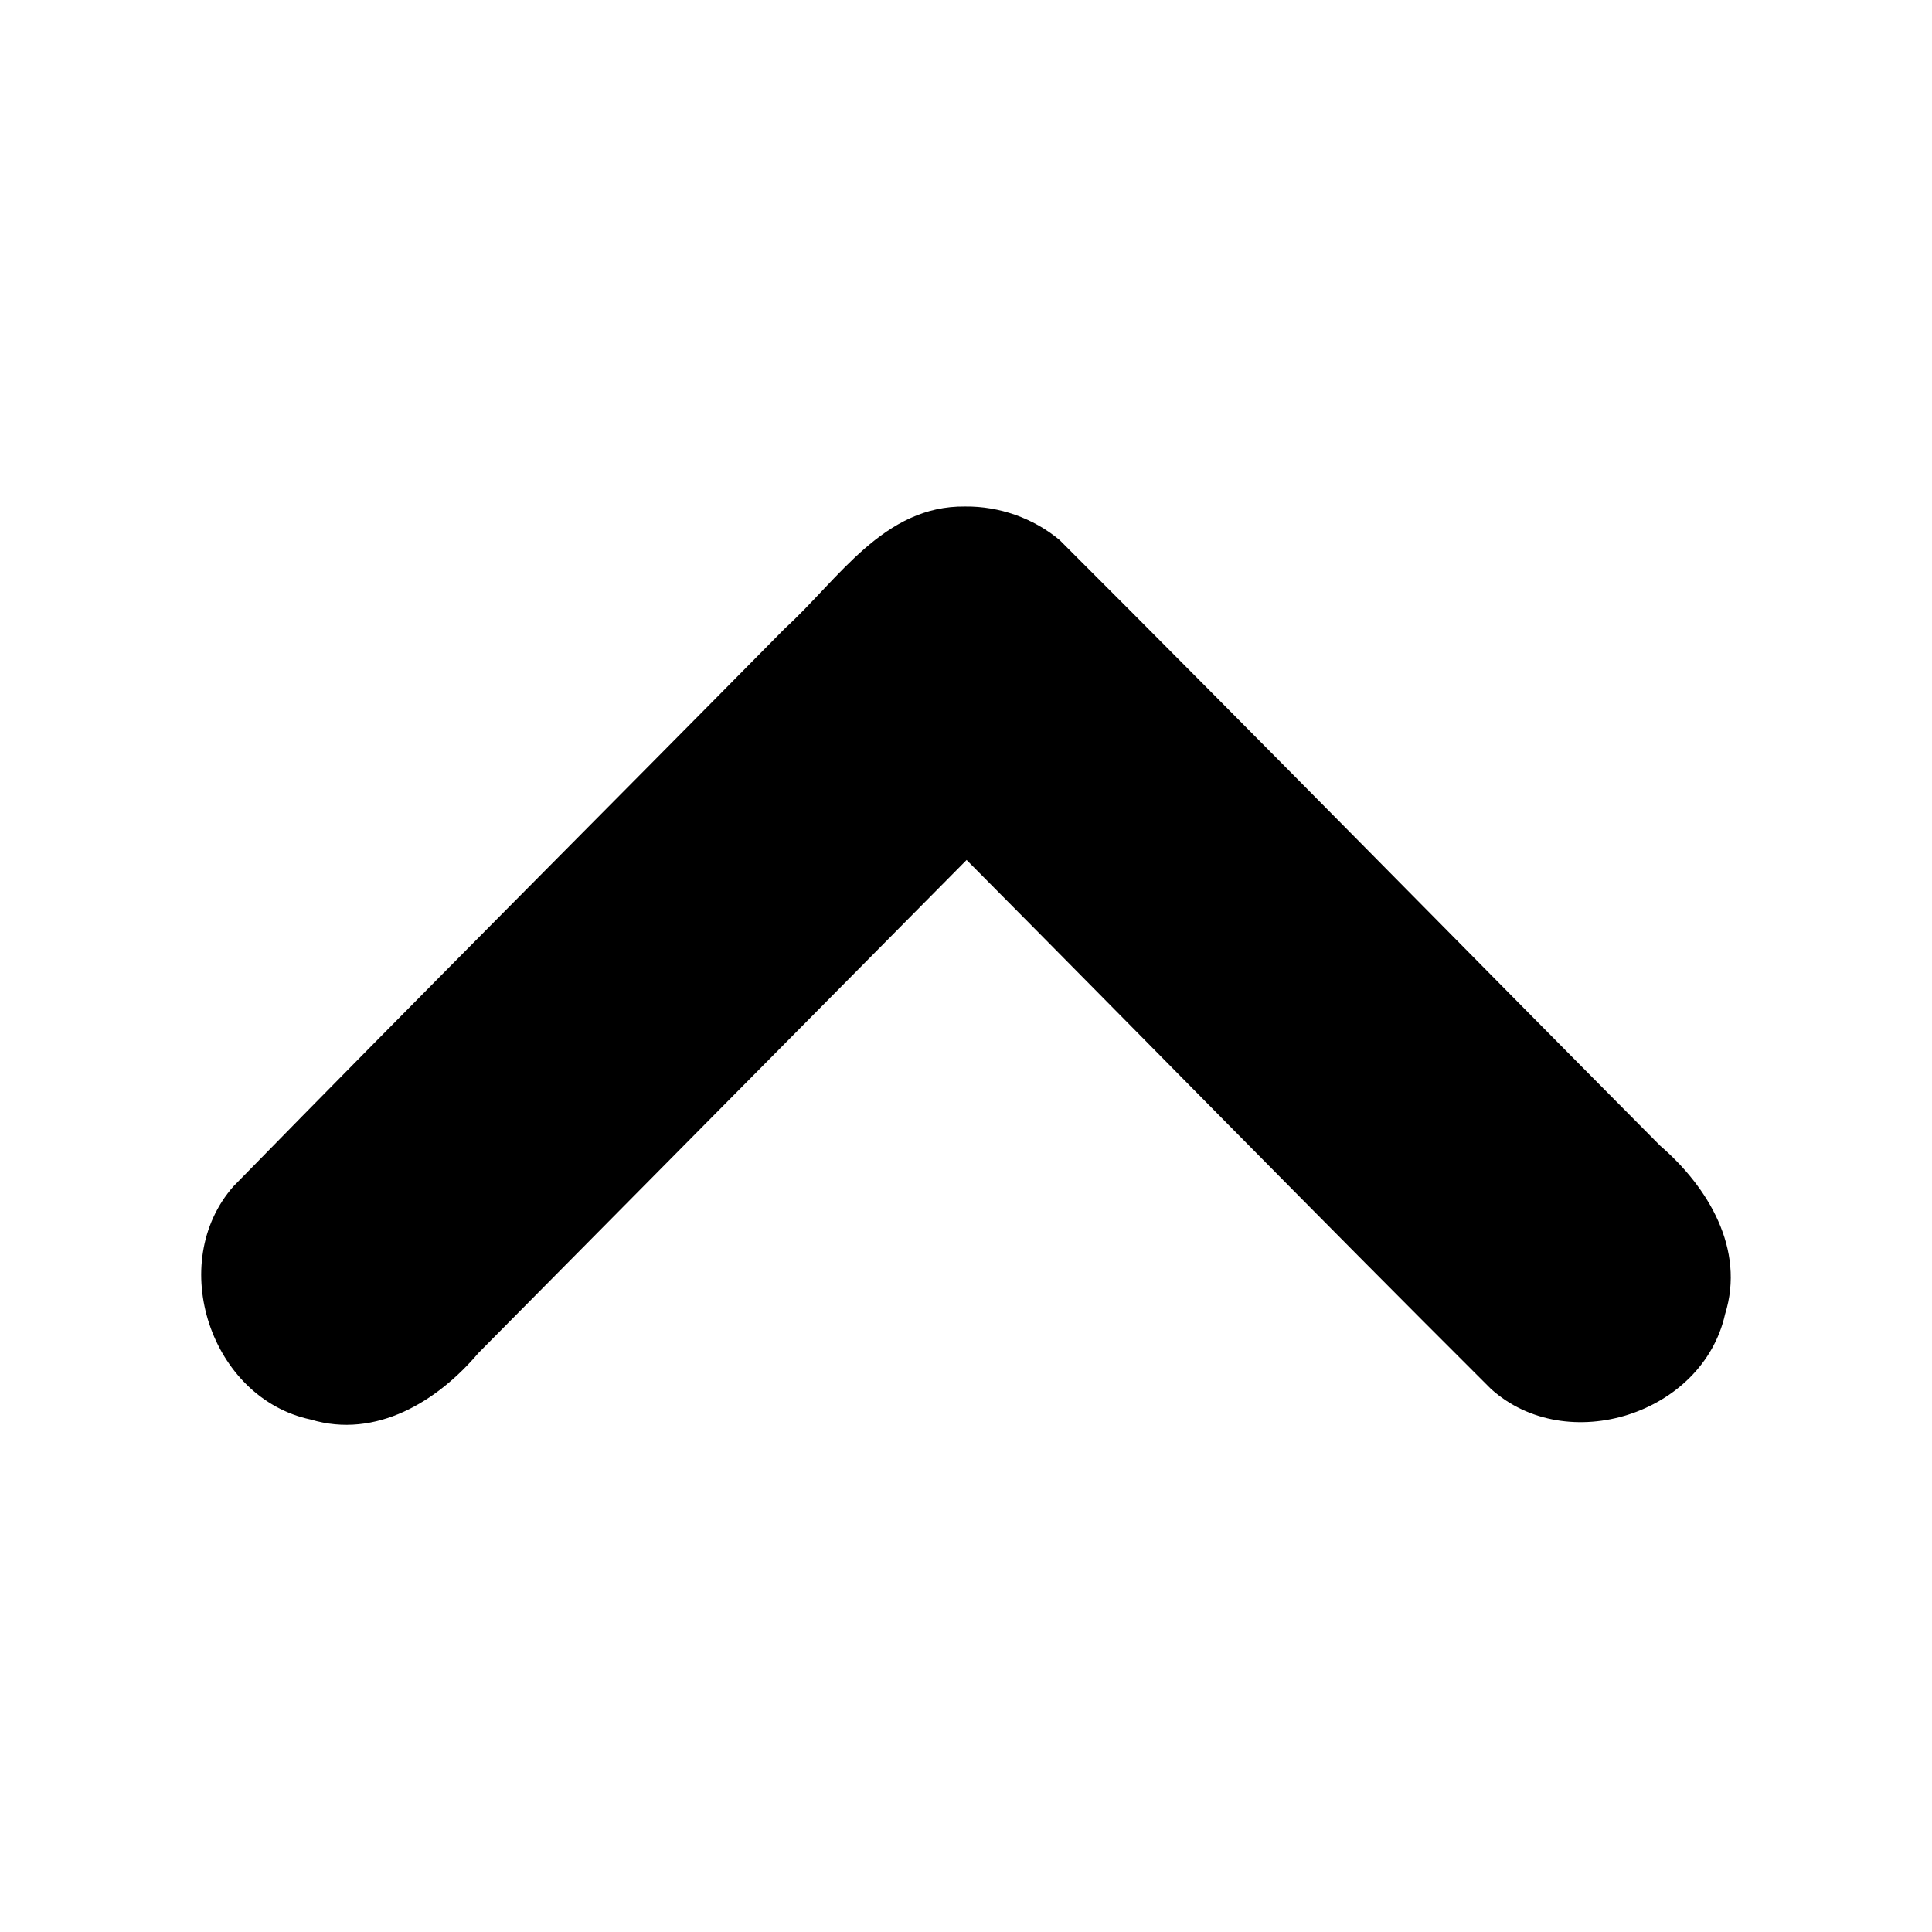
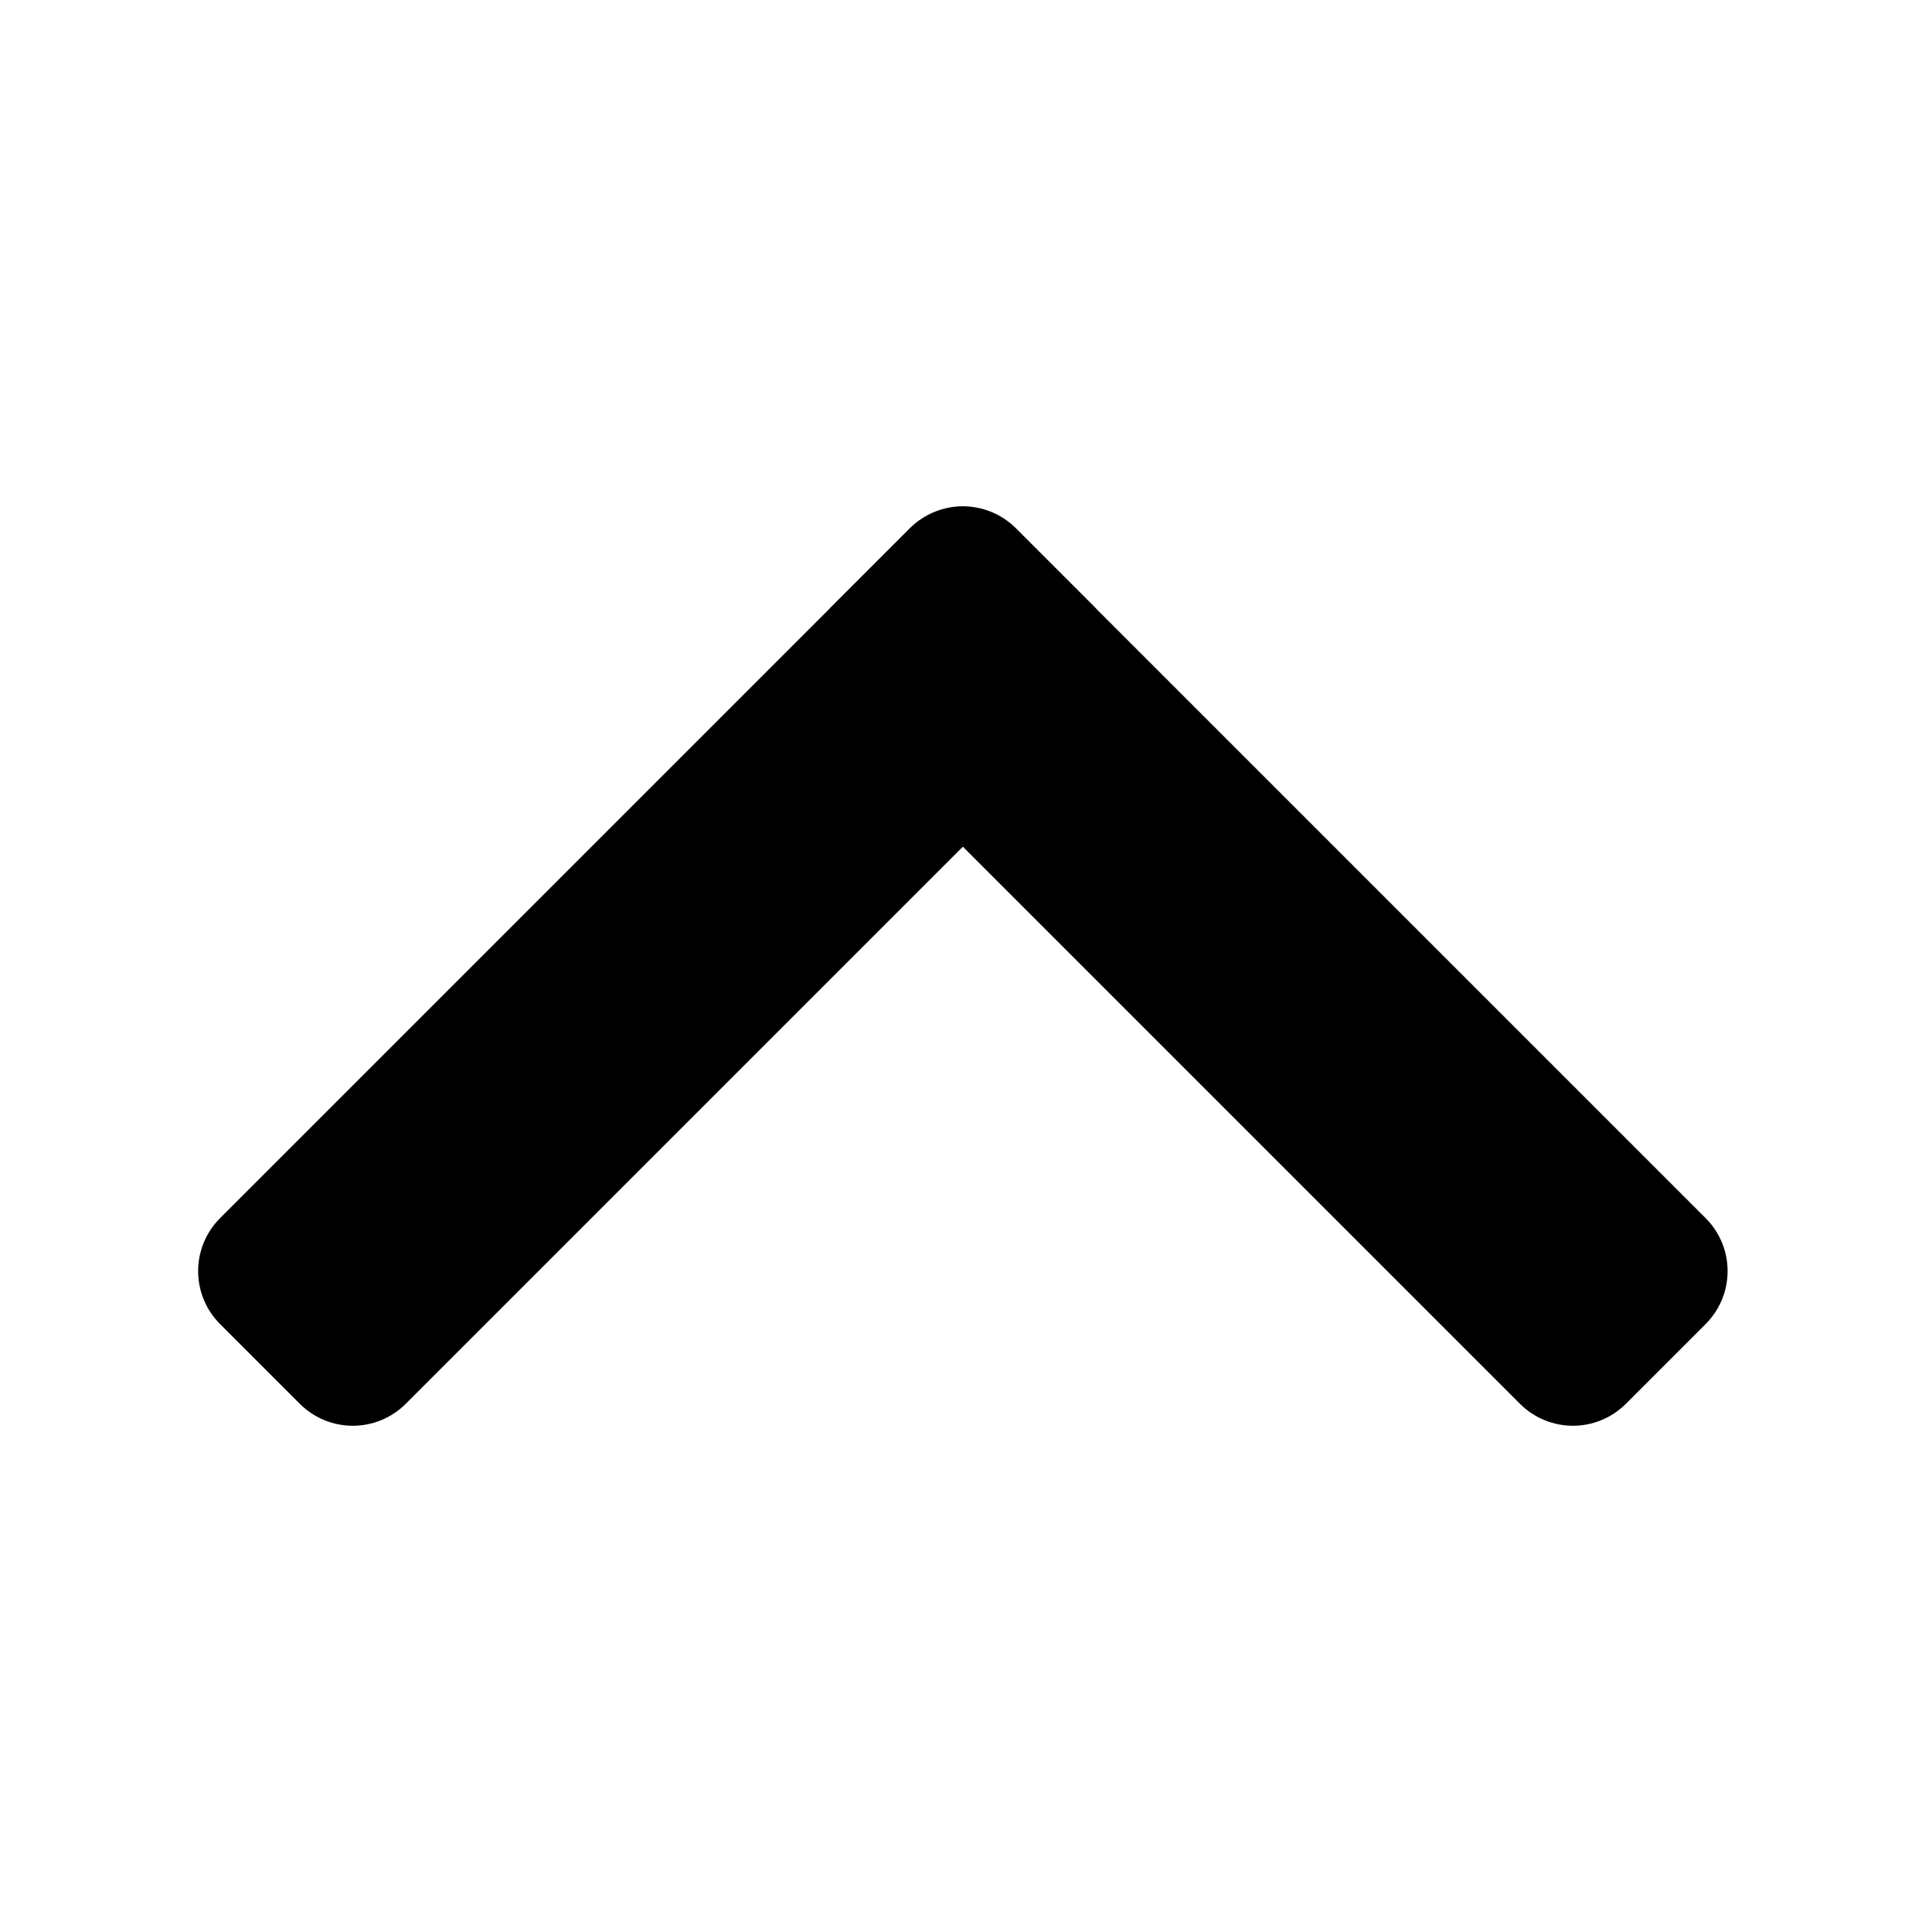
<svg xmlns="http://www.w3.org/2000/svg" height="48" width="48" version="1.1" viewBox="0 0 48 48">
-   <path style="color-rendering:auto;text-decoration-color:#000000;color:#000000;isolation:auto;mix-blend-mode:normal;shape-rendering:auto;solid-color:#000000;block-progression:tb;text-decoration-line:none;image-rendering:auto;white-space:normal;text-indent:0;text-transform:none;text-decoration-style:solid;fill:#000000" d="m23.982 12.584c-2.028-0.029-3.145 1.808-4.479 3.026-4.562 4.624-9.159 9.216-13.7 13.861-1.683 1.906-0.571 5.27 1.917 5.797 1.622 0.489 3.154-0.455 4.166-1.653 4.043-4.083 8.086-8.166 12.129-12.249 4.346 4.376 8.659 8.787 13.027 13.141 1.889 1.702 5.264 0.625 5.817-1.857 0.506-1.617-0.423-3.159-1.611-4.184-4.979-5.012-9.925-10.061-14.925-15.052-0.65-0.541-1.493-0.839-2.34-0.83z" />
+   <path style="fill-rule:evenodd;fill:#000000" d="m42.922 31.58c0-0.477-0.183-0.953-0.548-1.318l-15.139-15.139c-0.006-0.006-0.01-0.014-0.016-0.02l-1.977-1.977c-0.183-0.183-0.395-0.32-0.621-0.411-0.111-0.045-0.226-0.079-0.342-0.102-0.001-0-0.003 0-0.004 0-0.117-0.022-0.235-0.035-0.353-0.035-0.001-0-0.001 0-0.002 0-0.118 0-0.235 0.012-0.351 0.035-0.118 0.023-0.233 0.056-0.346 0.102-0.226 0.091-0.437 0.228-0.621 0.411l-1.977 1.977c-0.006 0.006-0.01 0.014-0.016 0.02l-15.139 15.139c-0.73 0.73-0.73 1.906 0 2.636l1.977 1.977c0.73 0.73 1.906 0.73 2.636 0l13.839-13.839 13.839 13.839c0.73 0.73 1.906 0.73 2.636 0l1.977-1.977c0.365-0.365 0.548-0.842 0.548-1.318z" />
</svg>
